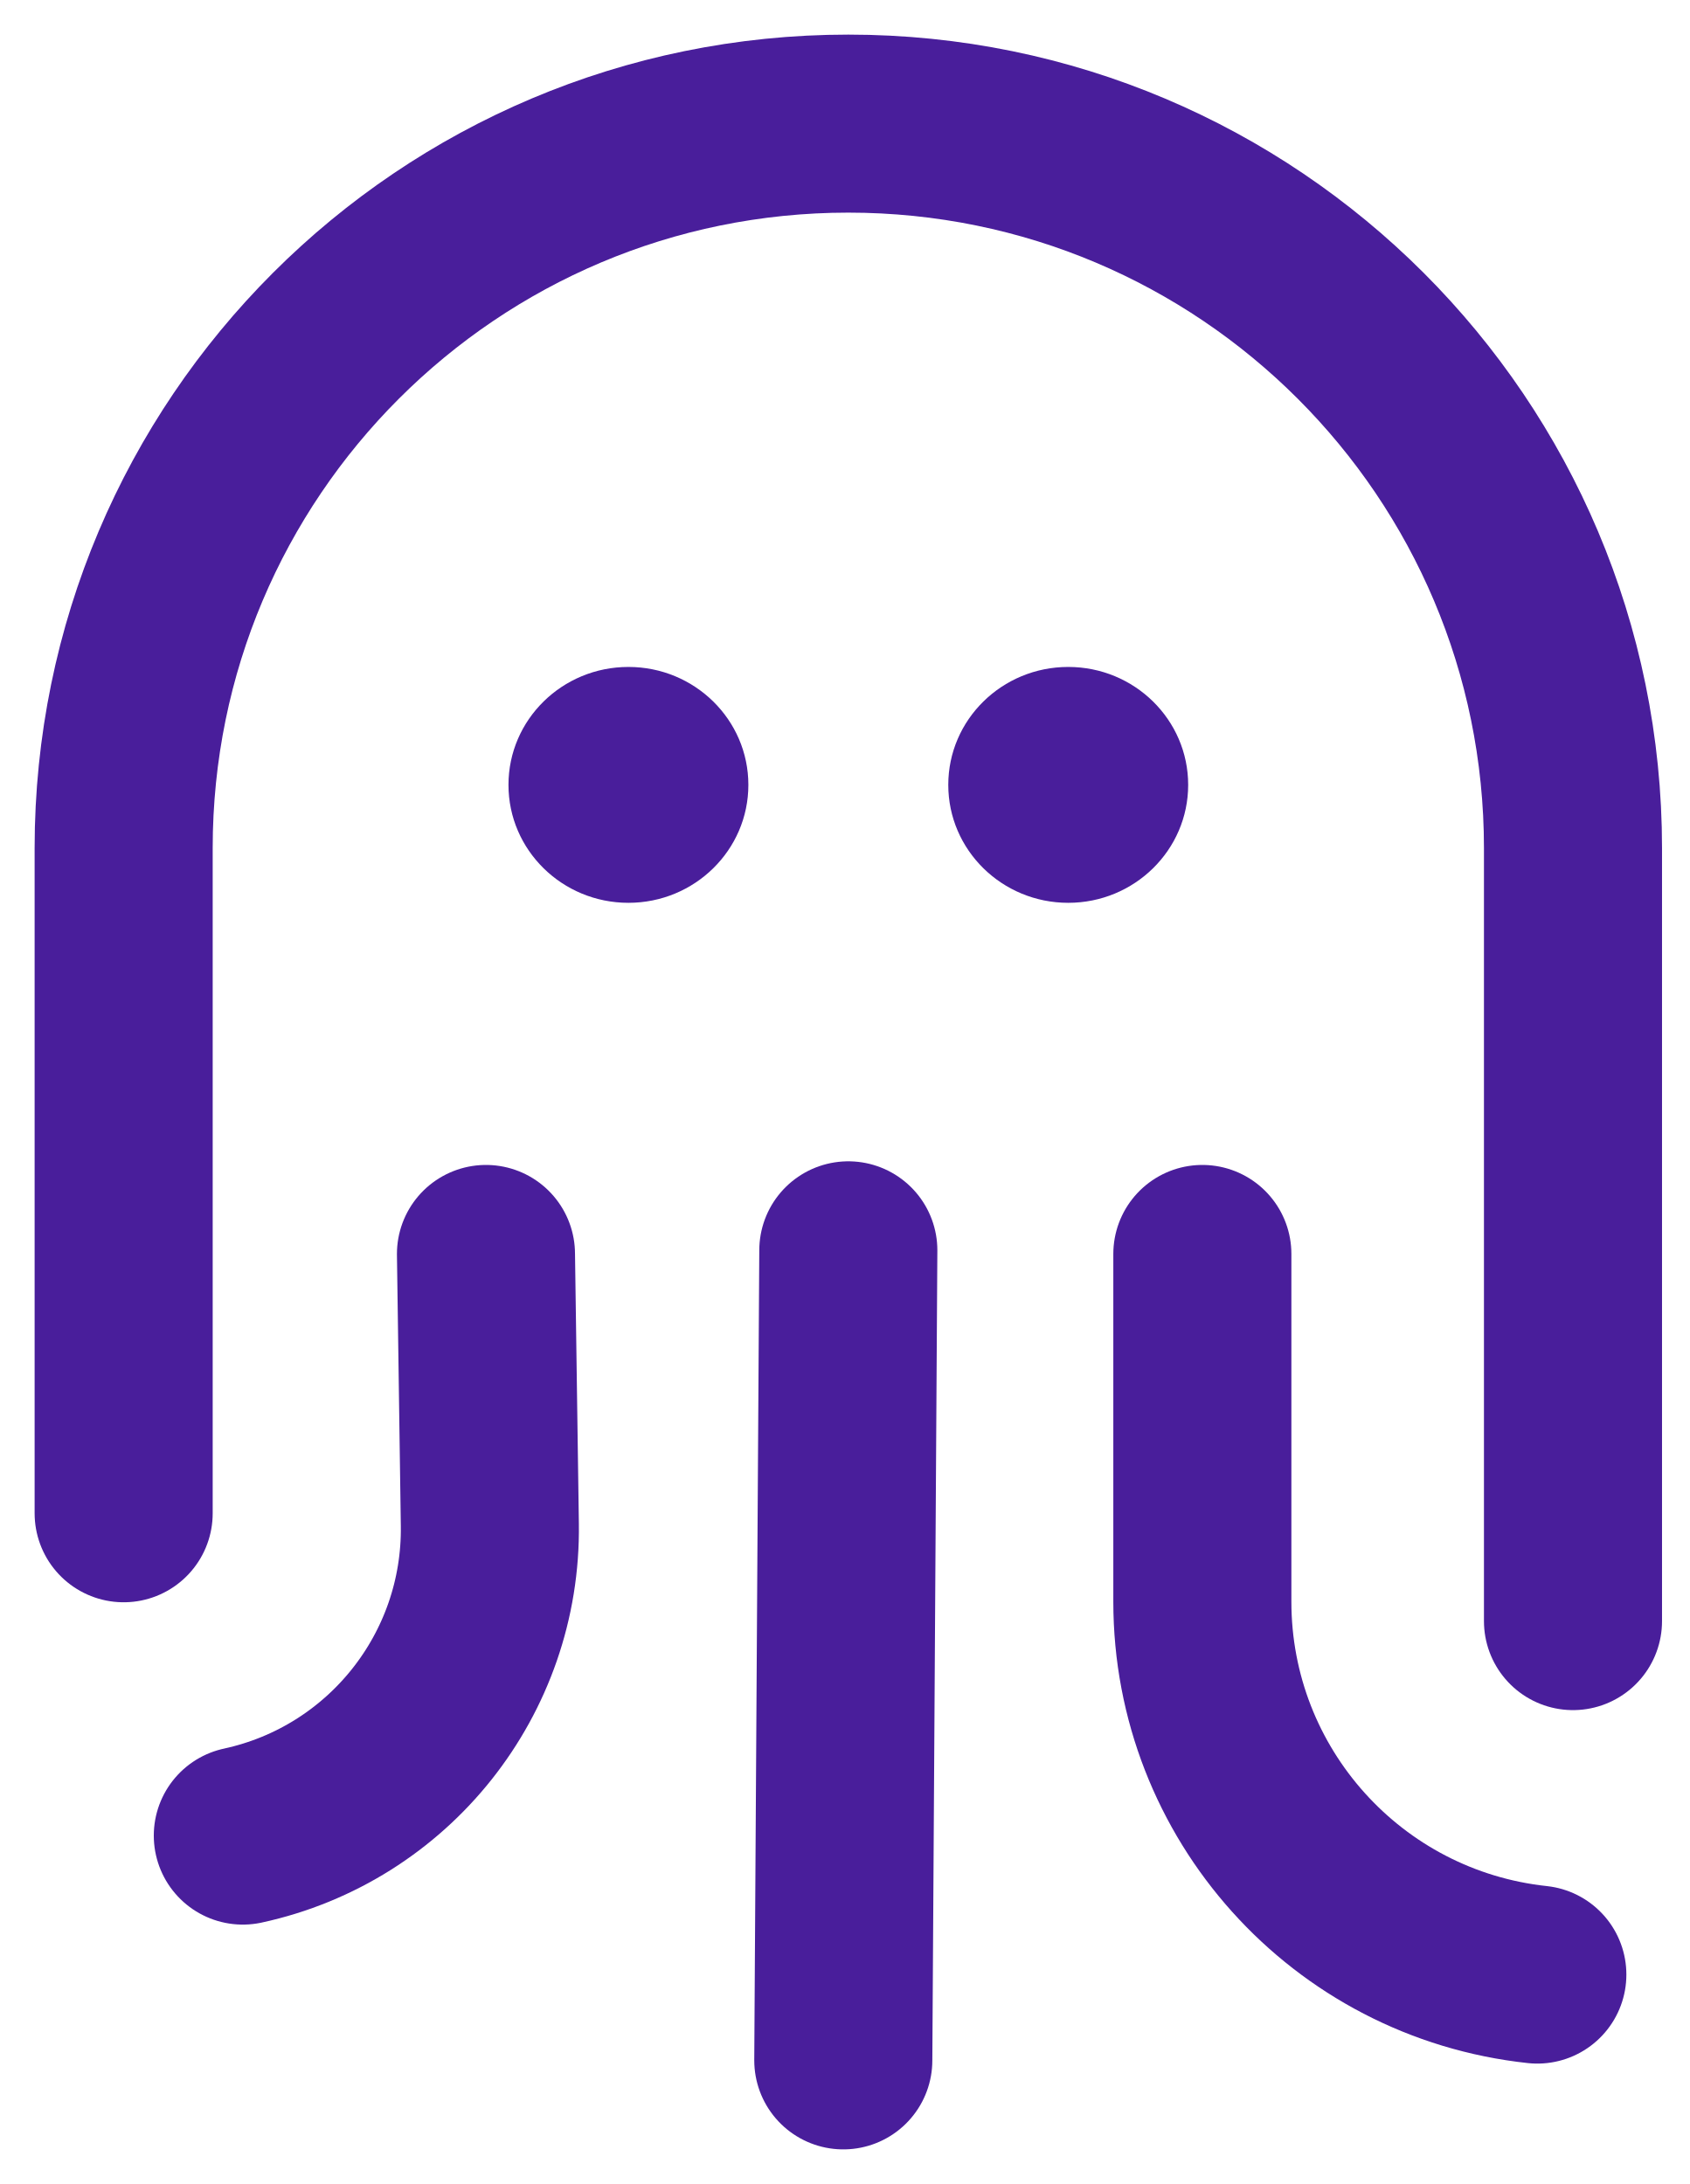
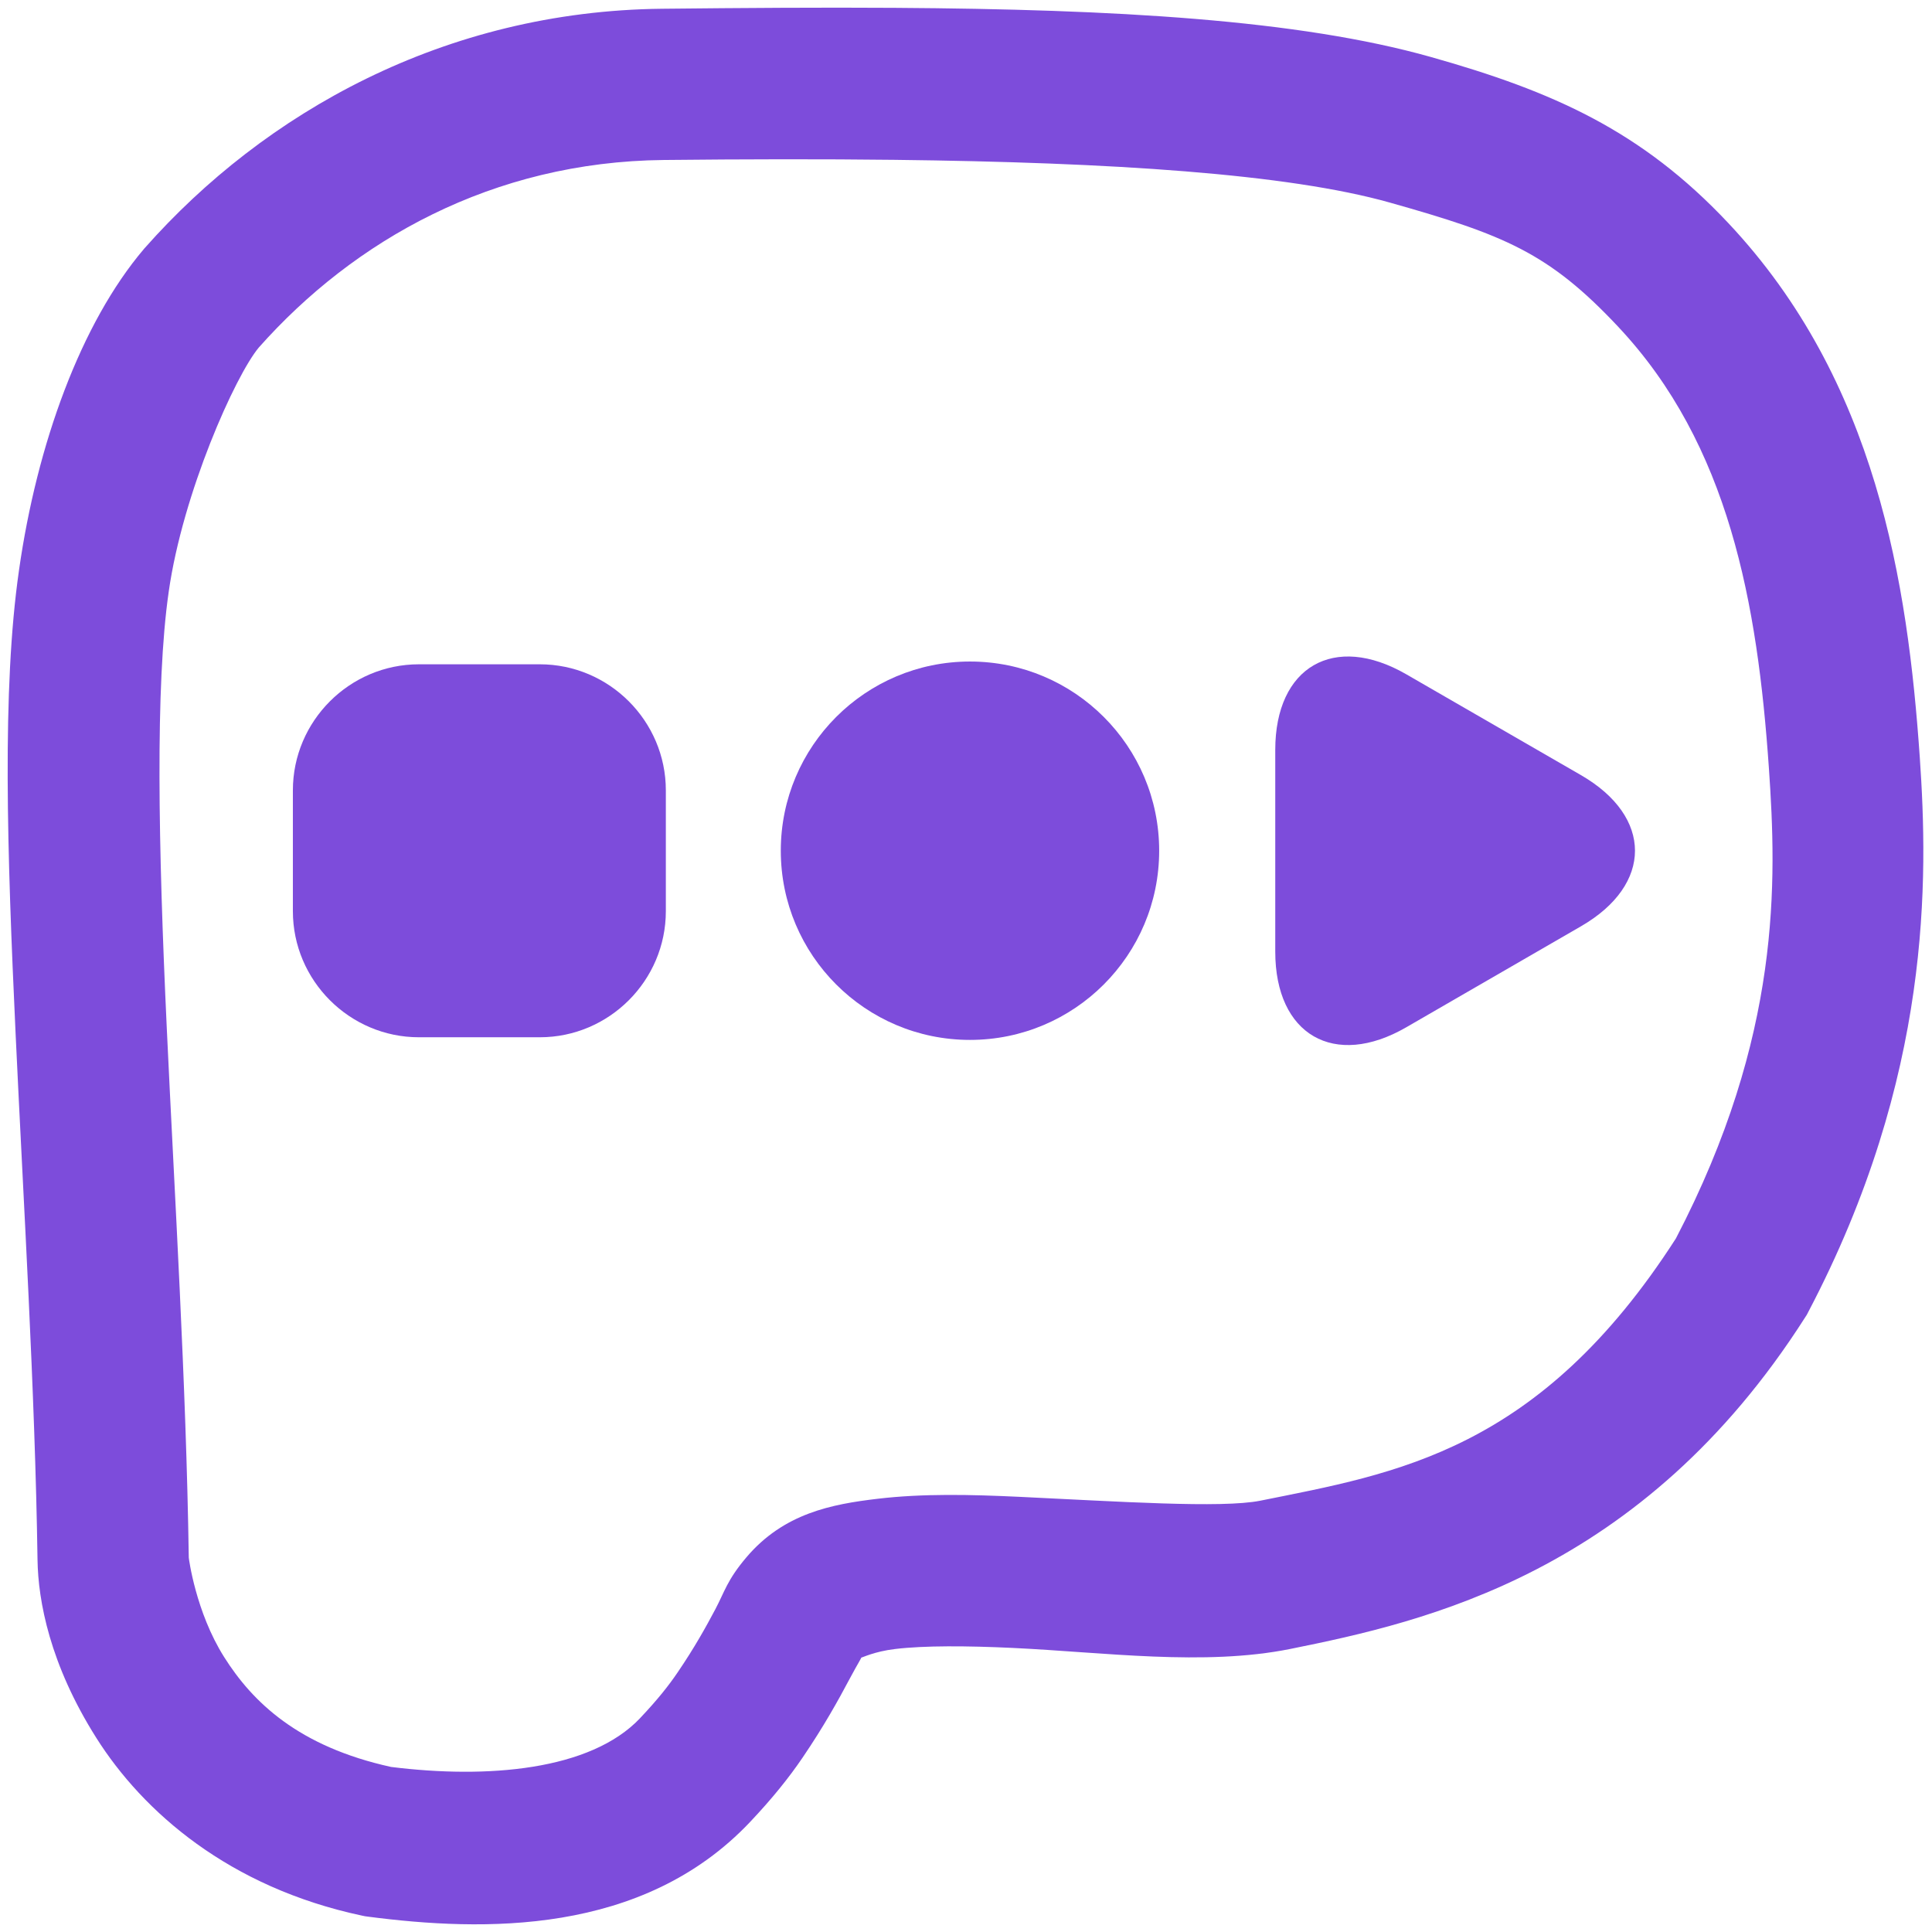
- <svg xmlns="http://www.w3.org/2000/svg" width="41" height="53" viewBox="0 0 41 53" fill="none">
-   <ellipse cx="15.246" cy="19.047" rx="2.91" ry="2.862" fill="#491E9B" />
-   <ellipse cx="25.916" cy="19.047" rx="2.91" ry="2.862" fill="#491E9B" />
-   <path d="M3 36.723V20.581C3 10.871 10.871 3 20.581 3V3C30.29 3 38.162 10.871 38.162 20.581V39.34" stroke="#491E9B" stroke-width="4.32" stroke-linecap="round" />
-   <path d="M29.17 30.43V38.87C29.17 43.52 32.674 47.421 37.297 47.918V47.918" stroke="#491E9B" stroke-width="4.32" stroke-linecap="round" />
-   <path d="M11.79 30.43L11.884 37.004C11.935 40.623 9.428 43.778 5.891 44.545V44.545" stroke="#491E9B" stroke-width="4.32" stroke-linecap="round" />
-   <path d="M20.581 30.342L20.459 50" stroke="#491E9B" stroke-width="4.32" stroke-linecap="round" />
+ <svg xmlns="http://www.w3.org/2000/svg" width="168" height="168" viewBox="0 0 168 168" fill="none">
+   <path d="M77.809 0.682C71.414 0.641 64.656 0.687 57.578 0.761C38.648 0.958 22.991 9.807 12.596 21.558L12.551 21.607L12.508 21.659C7.034 28.107 3.215 38.61 1.653 49.579C1.652 49.582 1.653 49.585 1.653 49.588C1.652 49.59 1.651 49.592 1.651 49.594C0.156 59.96 0.622 74.108 1.359 89.938C2.048 104.722 3.044 120.825 3.263 135.637V135.639C3.317 139.198 4.323 144.709 8.377 151.124C12.43 157.54 19.911 164.119 31.489 166.578L31.746 166.631L32.005 166.666C41.95 167.961 55.852 168.341 65.218 158.439C67.148 156.398 68.623 154.558 69.801 152.82L69.805 152.813C71.638 150.121 72.927 147.786 73.826 146.089C74.629 144.572 75.152 143.806 74.815 144.161C74.985 144.155 75.972 143.614 77.852 143.39C80.401 143.087 84.085 143.11 88.061 143.298C96.012 143.673 104.712 144.894 112.191 143.388H112.193C123.943 141.018 142.77 136.823 156.967 114.557L157.117 114.324L157.243 114.08C168.013 93.585 167.659 76.323 166.939 65.872V65.87C165.889 50.697 163.181 33.108 150.286 19.396C142.742 11.365 135.043 7.949 124.414 4.953C112.914 1.711 96.995 0.806 77.809 0.682ZM77.779 13.899C96.721 14.118 111.992 15.117 120.845 17.613C130.822 20.425 134.675 21.985 140.7 28.4L140.702 28.402V28.404C150.361 38.672 152.828 52.492 153.816 66.78C154.495 76.618 154.932 90.03 145.731 107.69C133.822 126.224 121.38 128.118 109.592 130.495C106.241 131.169 97.159 130.561 88.682 130.161C84.443 129.961 80.251 129.86 76.3 130.33C72.35 130.8 68.157 131.574 64.891 135.435C63.222 137.408 63.011 138.409 62.204 139.933C61.397 141.457 60.394 143.268 58.931 145.417L58.924 145.426L58.92 145.433C58.17 146.541 57.192 147.784 55.664 149.399V149.402C51.338 153.976 42.326 154.686 34.007 153.647C25.933 151.872 21.958 147.997 19.495 144.099C17.009 140.164 16.416 135.482 16.415 135.442V135.44C16.189 120.184 15.181 103.964 14.499 89.328C13.768 73.65 13.492 59.619 14.67 51.462V51.453L14.672 51.447C15.891 42.875 20.457 32.663 22.509 30.213C30.767 20.909 42.812 14.066 57.715 13.912H57.717C64.744 13.838 71.466 13.826 77.779 13.899Z" fill="#7D4CDB" />
+   <path d="M84.346 90.427C93.432 90.427 100.798 83.061 100.798 73.975C100.798 64.889 93.432 57.524 84.346 57.524C75.26 57.524 67.895 64.889 67.895 73.975C67.895 83.061 75.26 90.427 84.346 90.427Z" fill="#7D4CDB" />
+   <path d="M57.899 79.236C57.899 85.264 52.967 90.197 46.939 90.197H36.428C30.4 90.197 25.468 85.264 25.468 79.236V68.725C25.468 62.697 30.4 57.765 36.428 57.765H46.939C52.967 57.765 57.899 62.697 57.899 68.725V79.236Z" fill="#7D4CDB" />
+   <path d="M137.47 80.551C143.74 76.934 143.74 71.016 137.47 67.399L122.28 58.631C116.01 55.014 110.892 57.973 110.892 65.207V82.754C110.892 89.988 116.021 92.948 122.28 89.331L137.47 80.551Z" fill="#7D4CDB" />
</svg>
